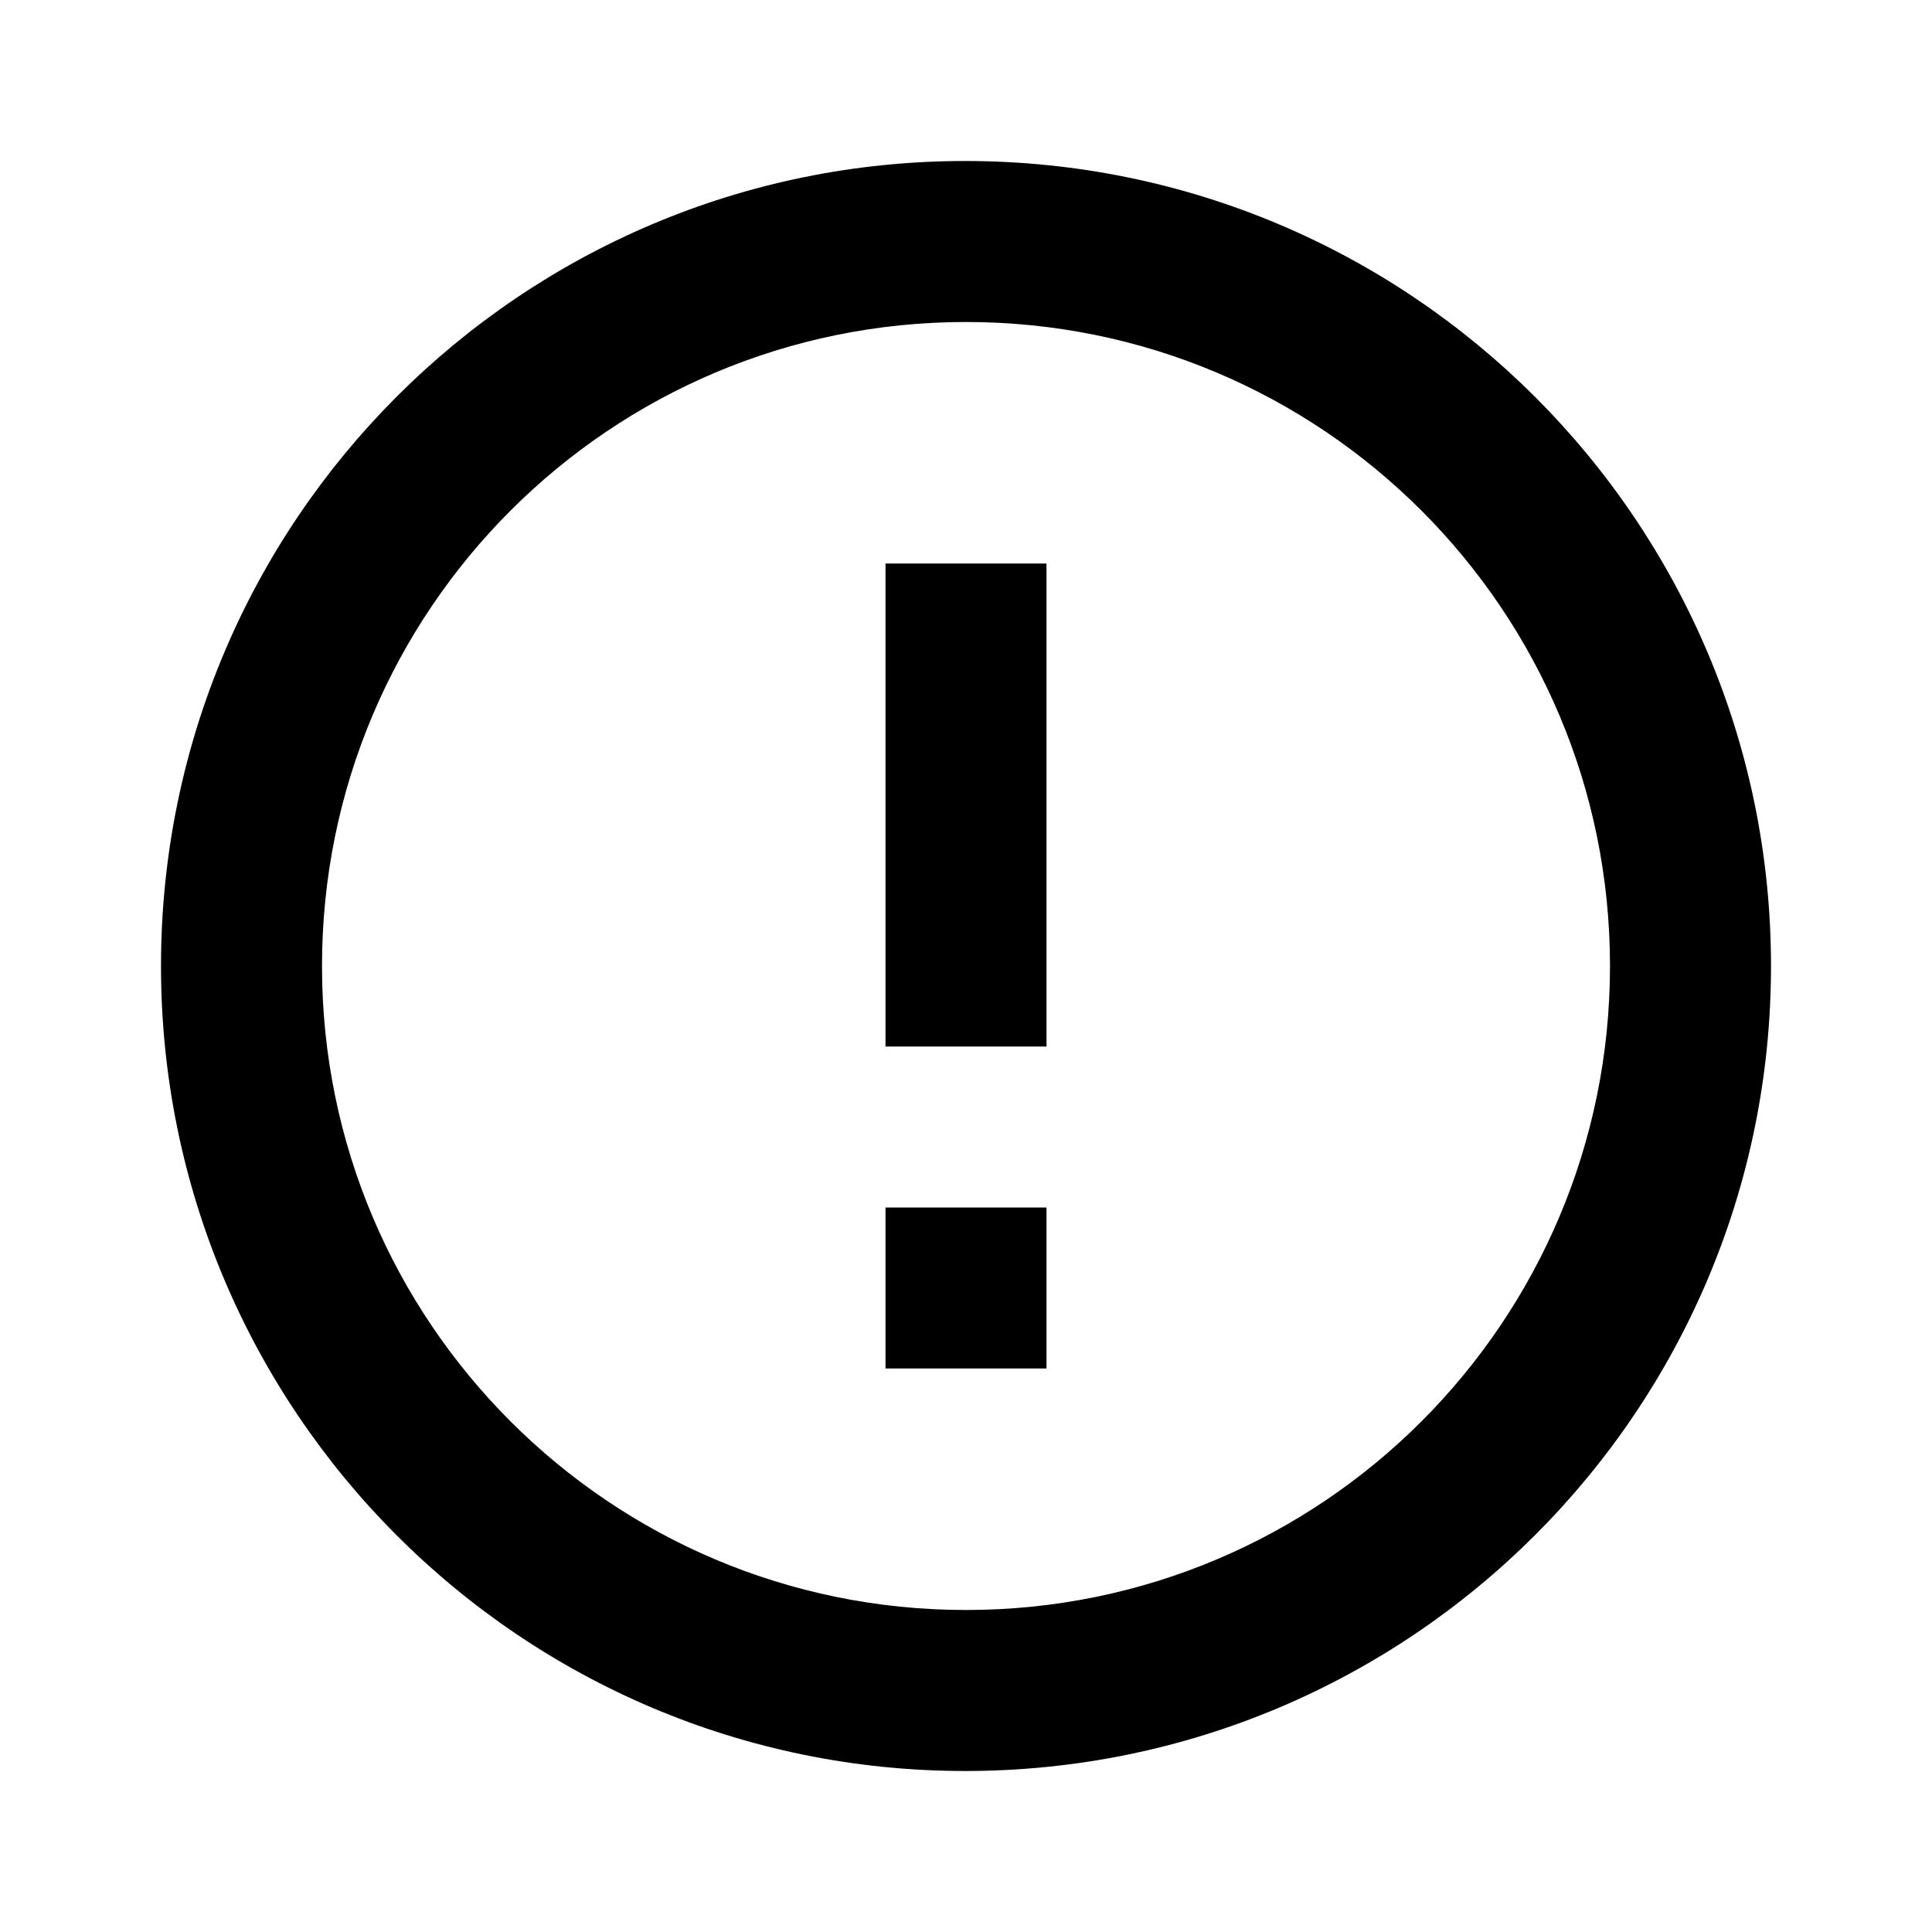
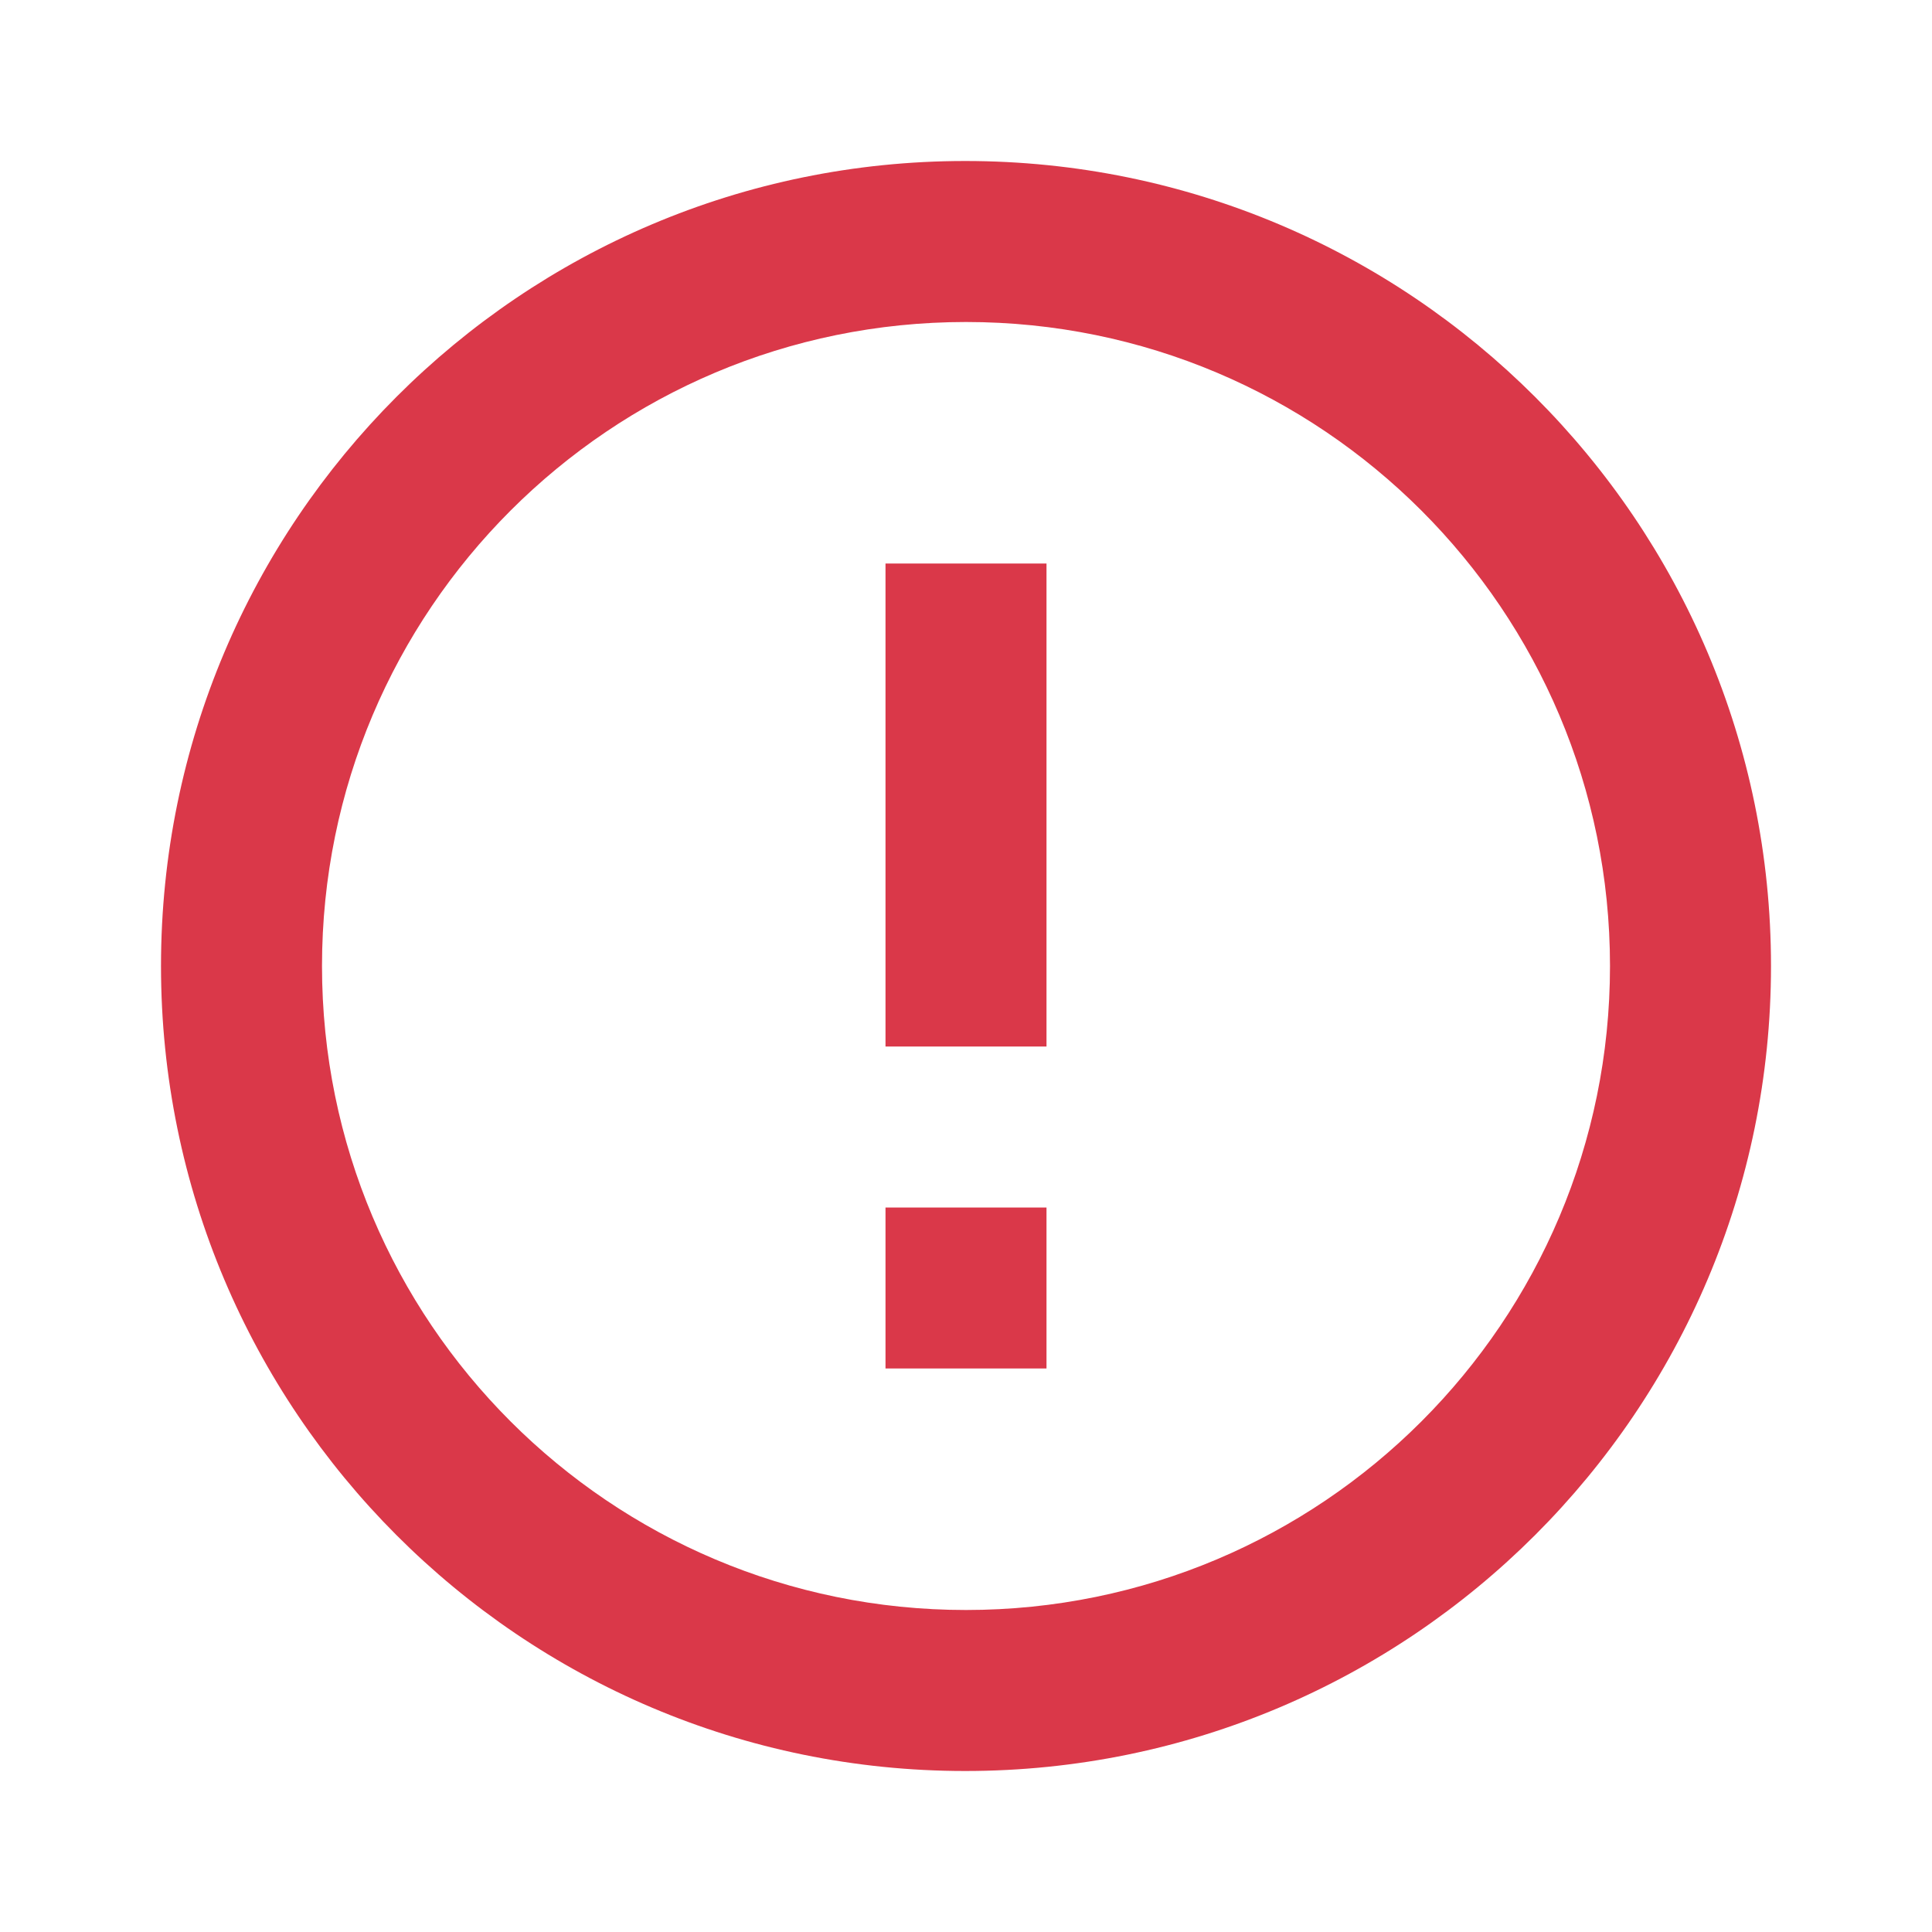
- <svg xmlns="http://www.w3.org/2000/svg" fill="#000000" height="24" viewBox="0 0 24 24" width="24">
+ <svg xmlns="http://www.w3.org/2000/svg" fill="#da3849" height="24" viewBox="0 0 24 24" width="24">
  <path d="M0 0h24v24H0V0z" fill="none" />
  <path d="M11 15h2v2h-2zm0-8h2v6h-2zm.99-5C6.47 2 2 6.48 2 12s4.47 10 9.99 10C17.52 22 22 17.52 22 12S17.52 2 11.99 2zM12 20c-4.42 0-8-3.58-8-8s3.58-8 8-8 8 3.58 8 8-3.58 8-8 8z" />
</svg>
